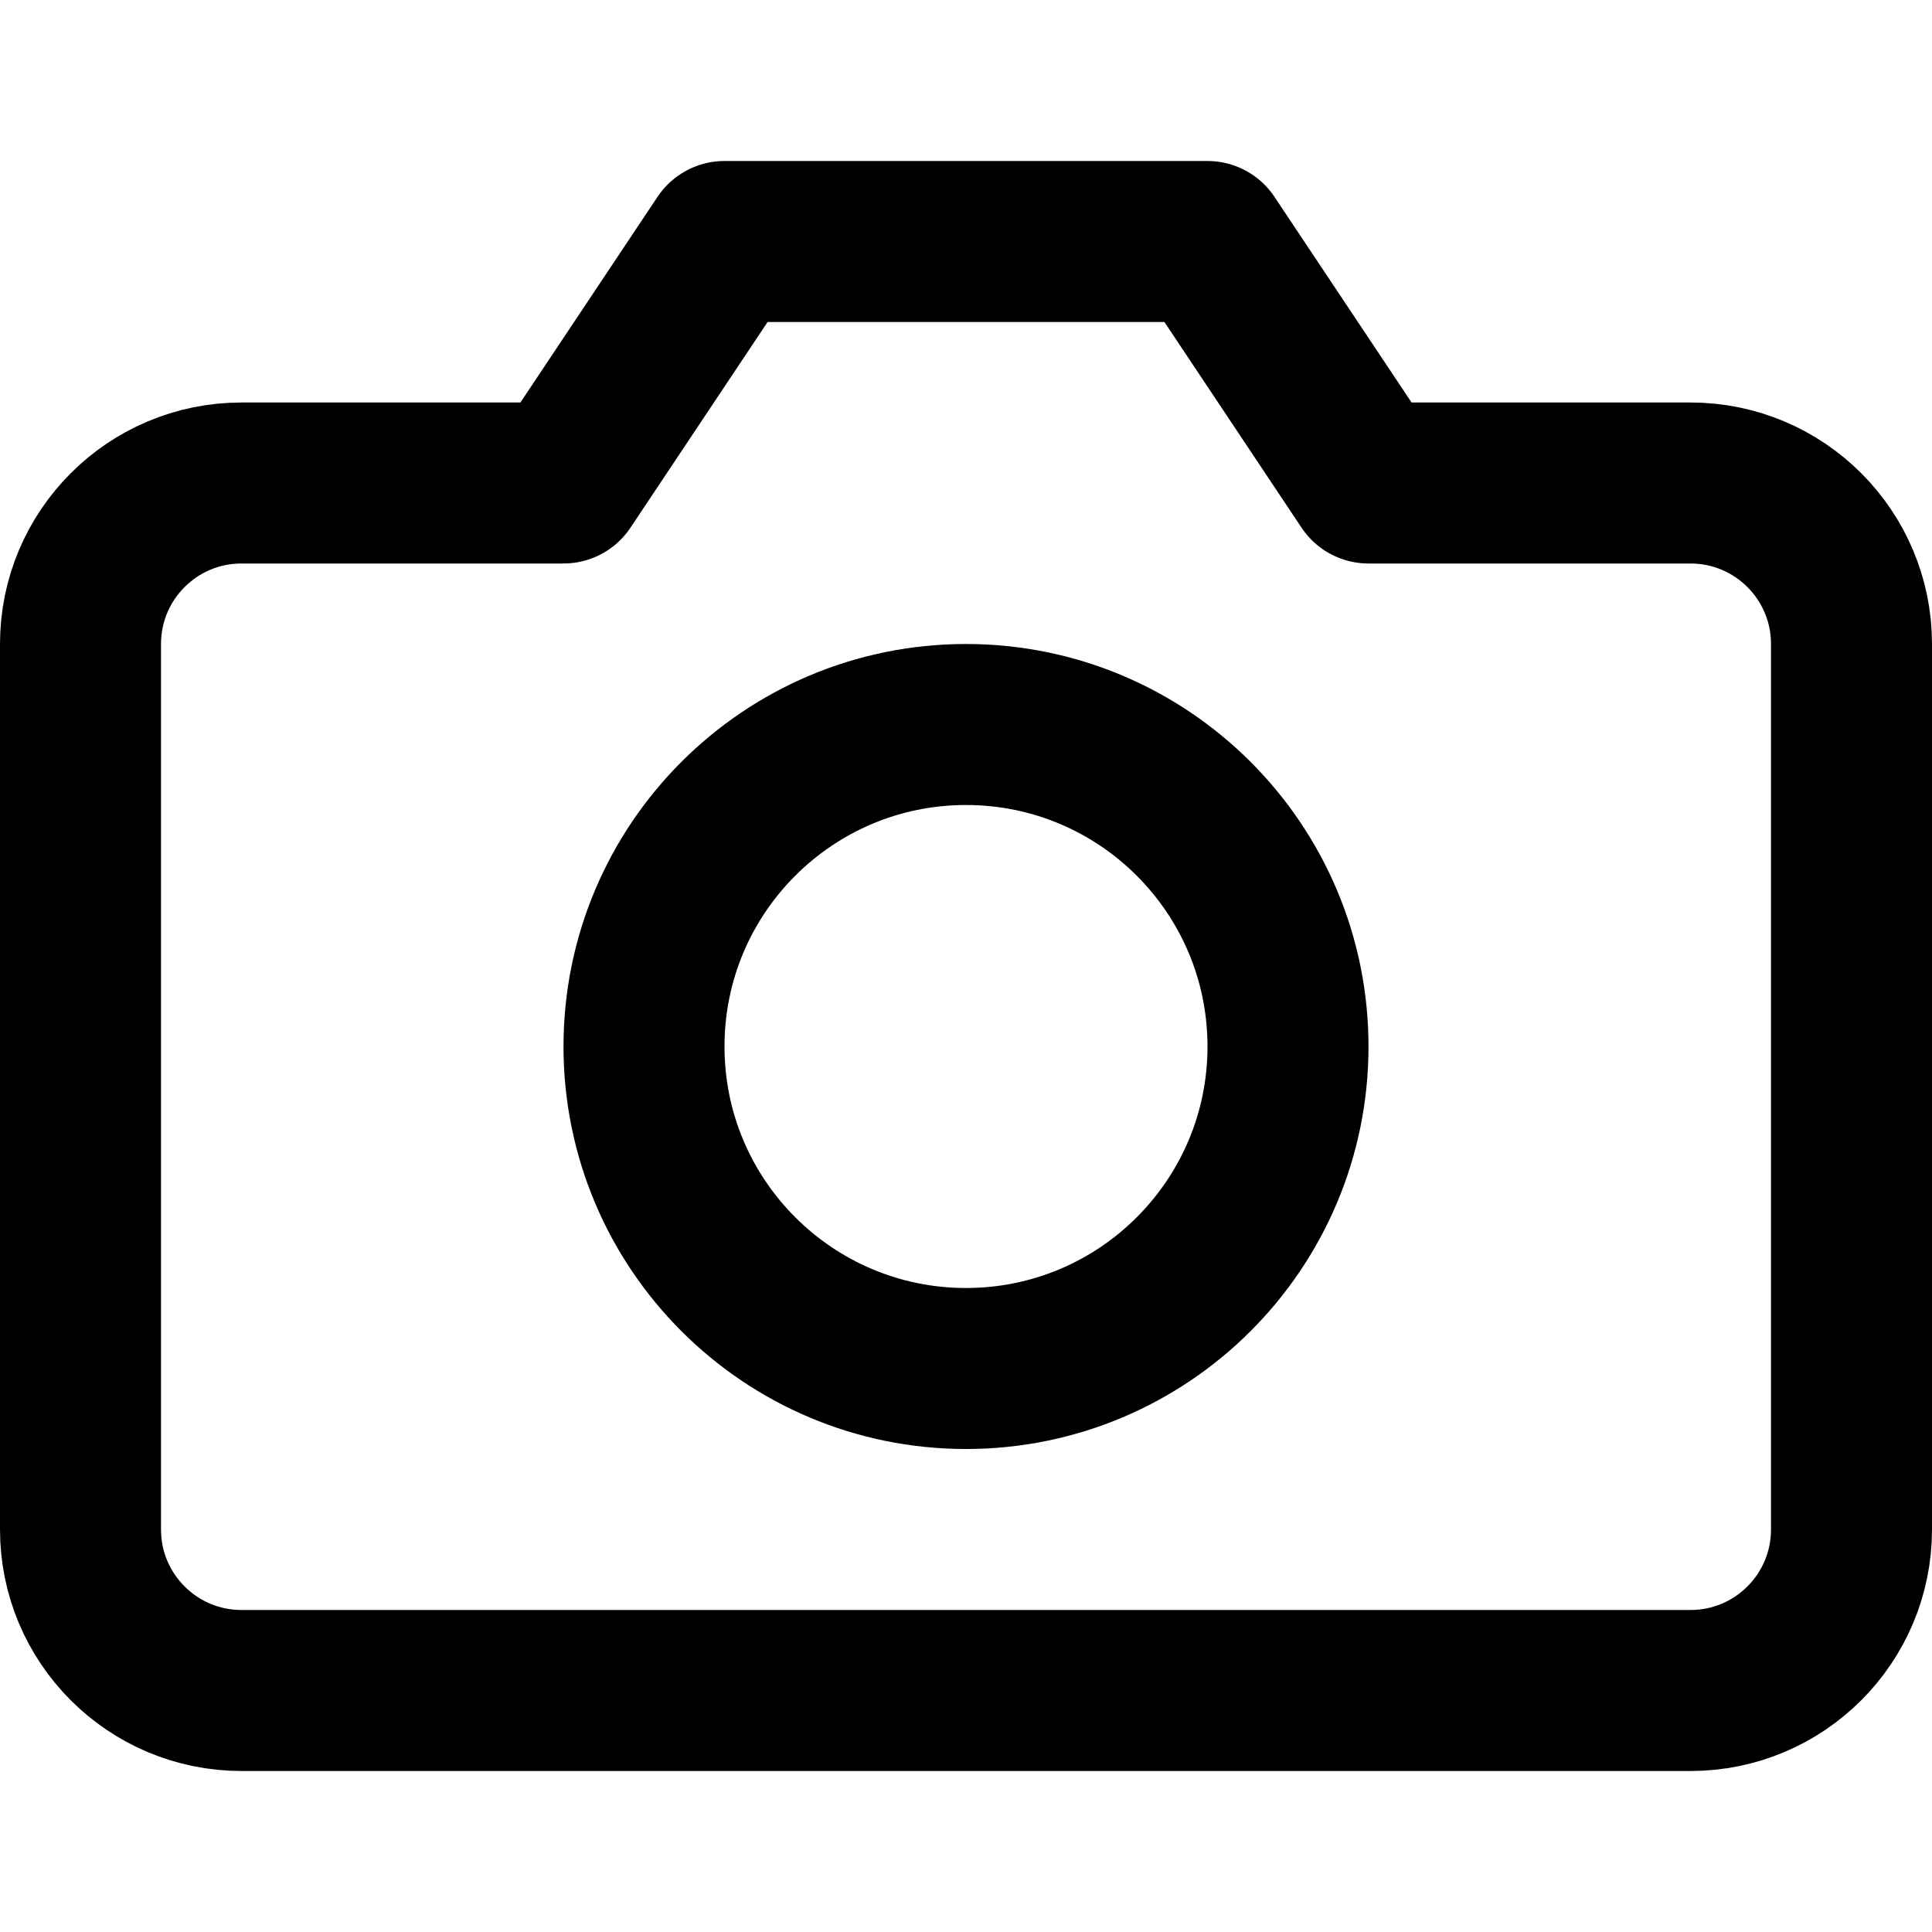
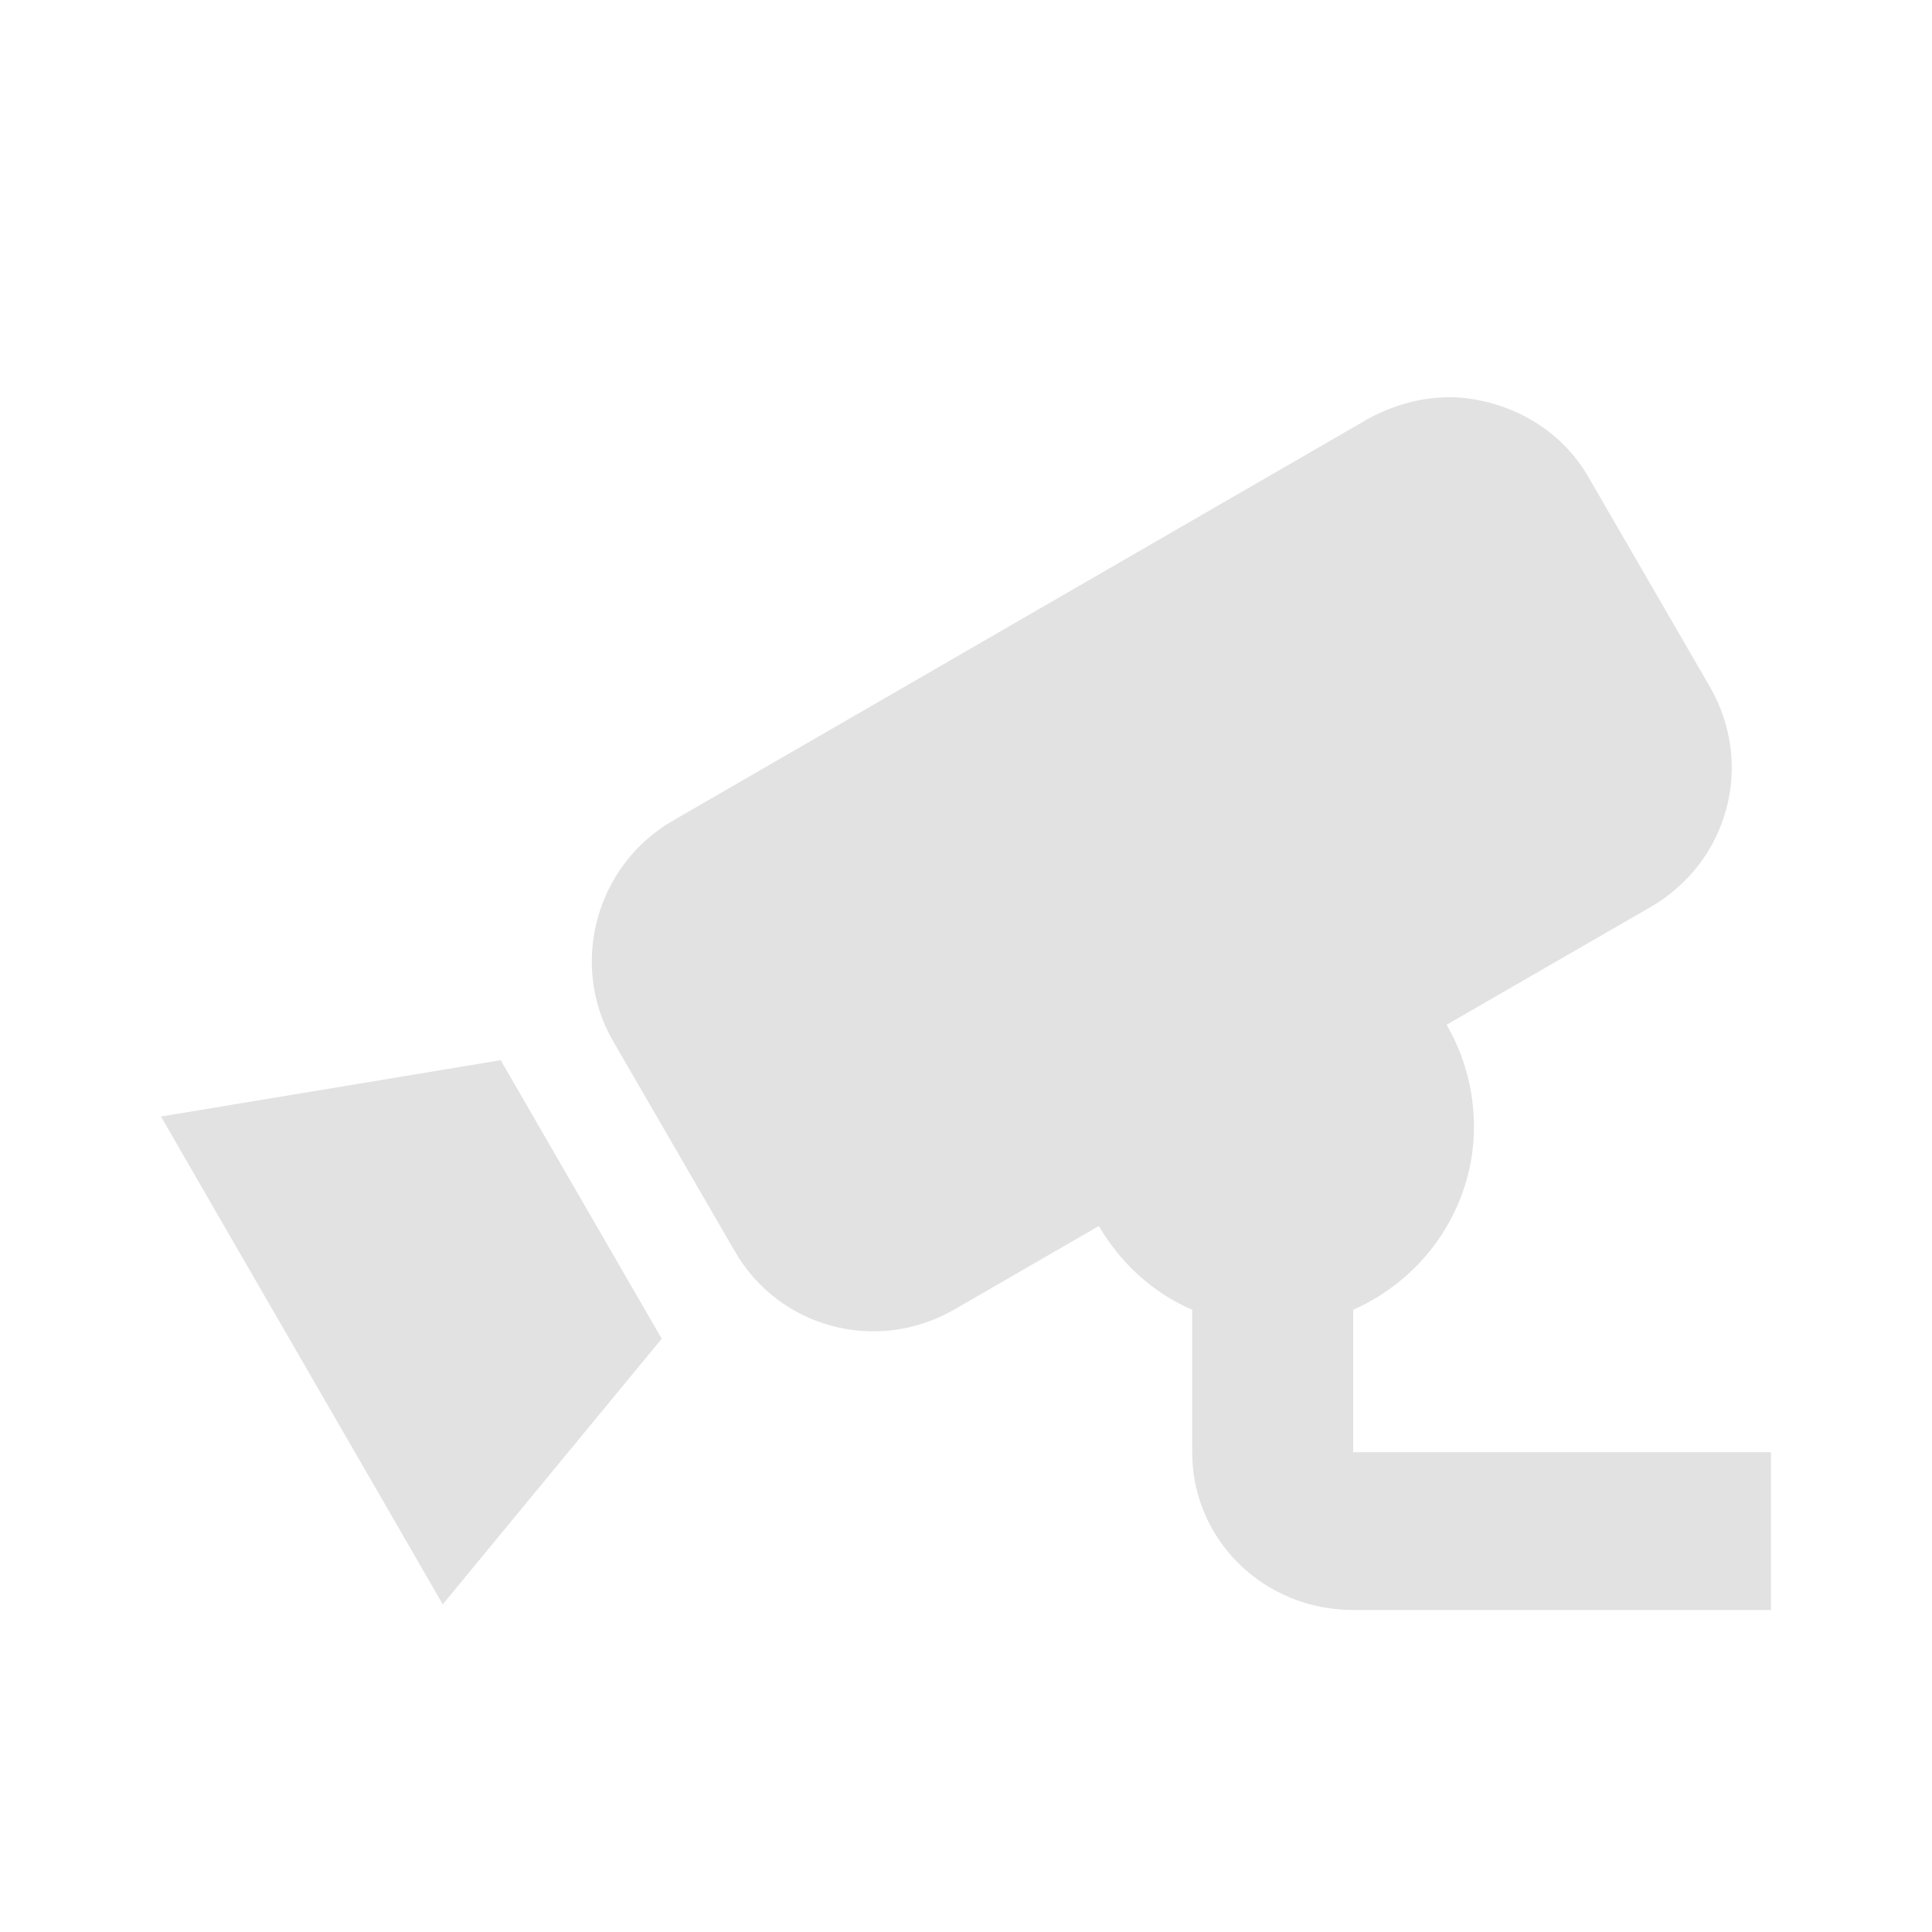
- <svg xmlns="http://www.w3.org/2000/svg" viewBox="0 0 24 24" fill="none" stroke="currentColor" stroke-width="2" stroke-linecap="round" stroke-linejoin="round">
-   <path d="M23 19a2 2 0 0 1-2 2H3a2 2 0 0 1-2-2V8a2 2 0 0 1 2-2h4l2-3h6l2 3h4a2 2 0 0 1 2 2z" />
-   <circle cx="12" cy="13" r="4" />
+ <svg xmlns="http://www.w3.org/2000/svg" version="1.1" width="24" height="24" viewBox="0 0 24 24" id="svg4">
+   <defs id="defs8" />
+   <path d="M18.15,4.94C17.77,4.91 17.37,5 17,5.2L8.35,10.2C7.39,10.76 7.07,12 7.62,12.94L9.12,15.53C9.67,16.5 10.89,16.82 11.85,16.27L13.65,15.23C13.92,15.69 14.32,16.06 14.81,16.27V18.04C14.81,19.13 15.7,20 16.81,20H22V18.04H16.81V16.27C17.72,15.87 18.31,14.97 18.31,14C18.31,13.54 18.19,13.11 17.97,12.73L20.5,11.27C21.47,10.71 21.8,9.5 21.24,8.53L19.74,5.94C19.4,5.34 18.79,5 18.15,4.94M6.22,13.17L2,13.87L2.75,15.17L4.75,18.63L5.5,19.93L8.22,16.63L6.22,13.17Z" id="path2" style="fill:#e2e2e2" />
</svg>
